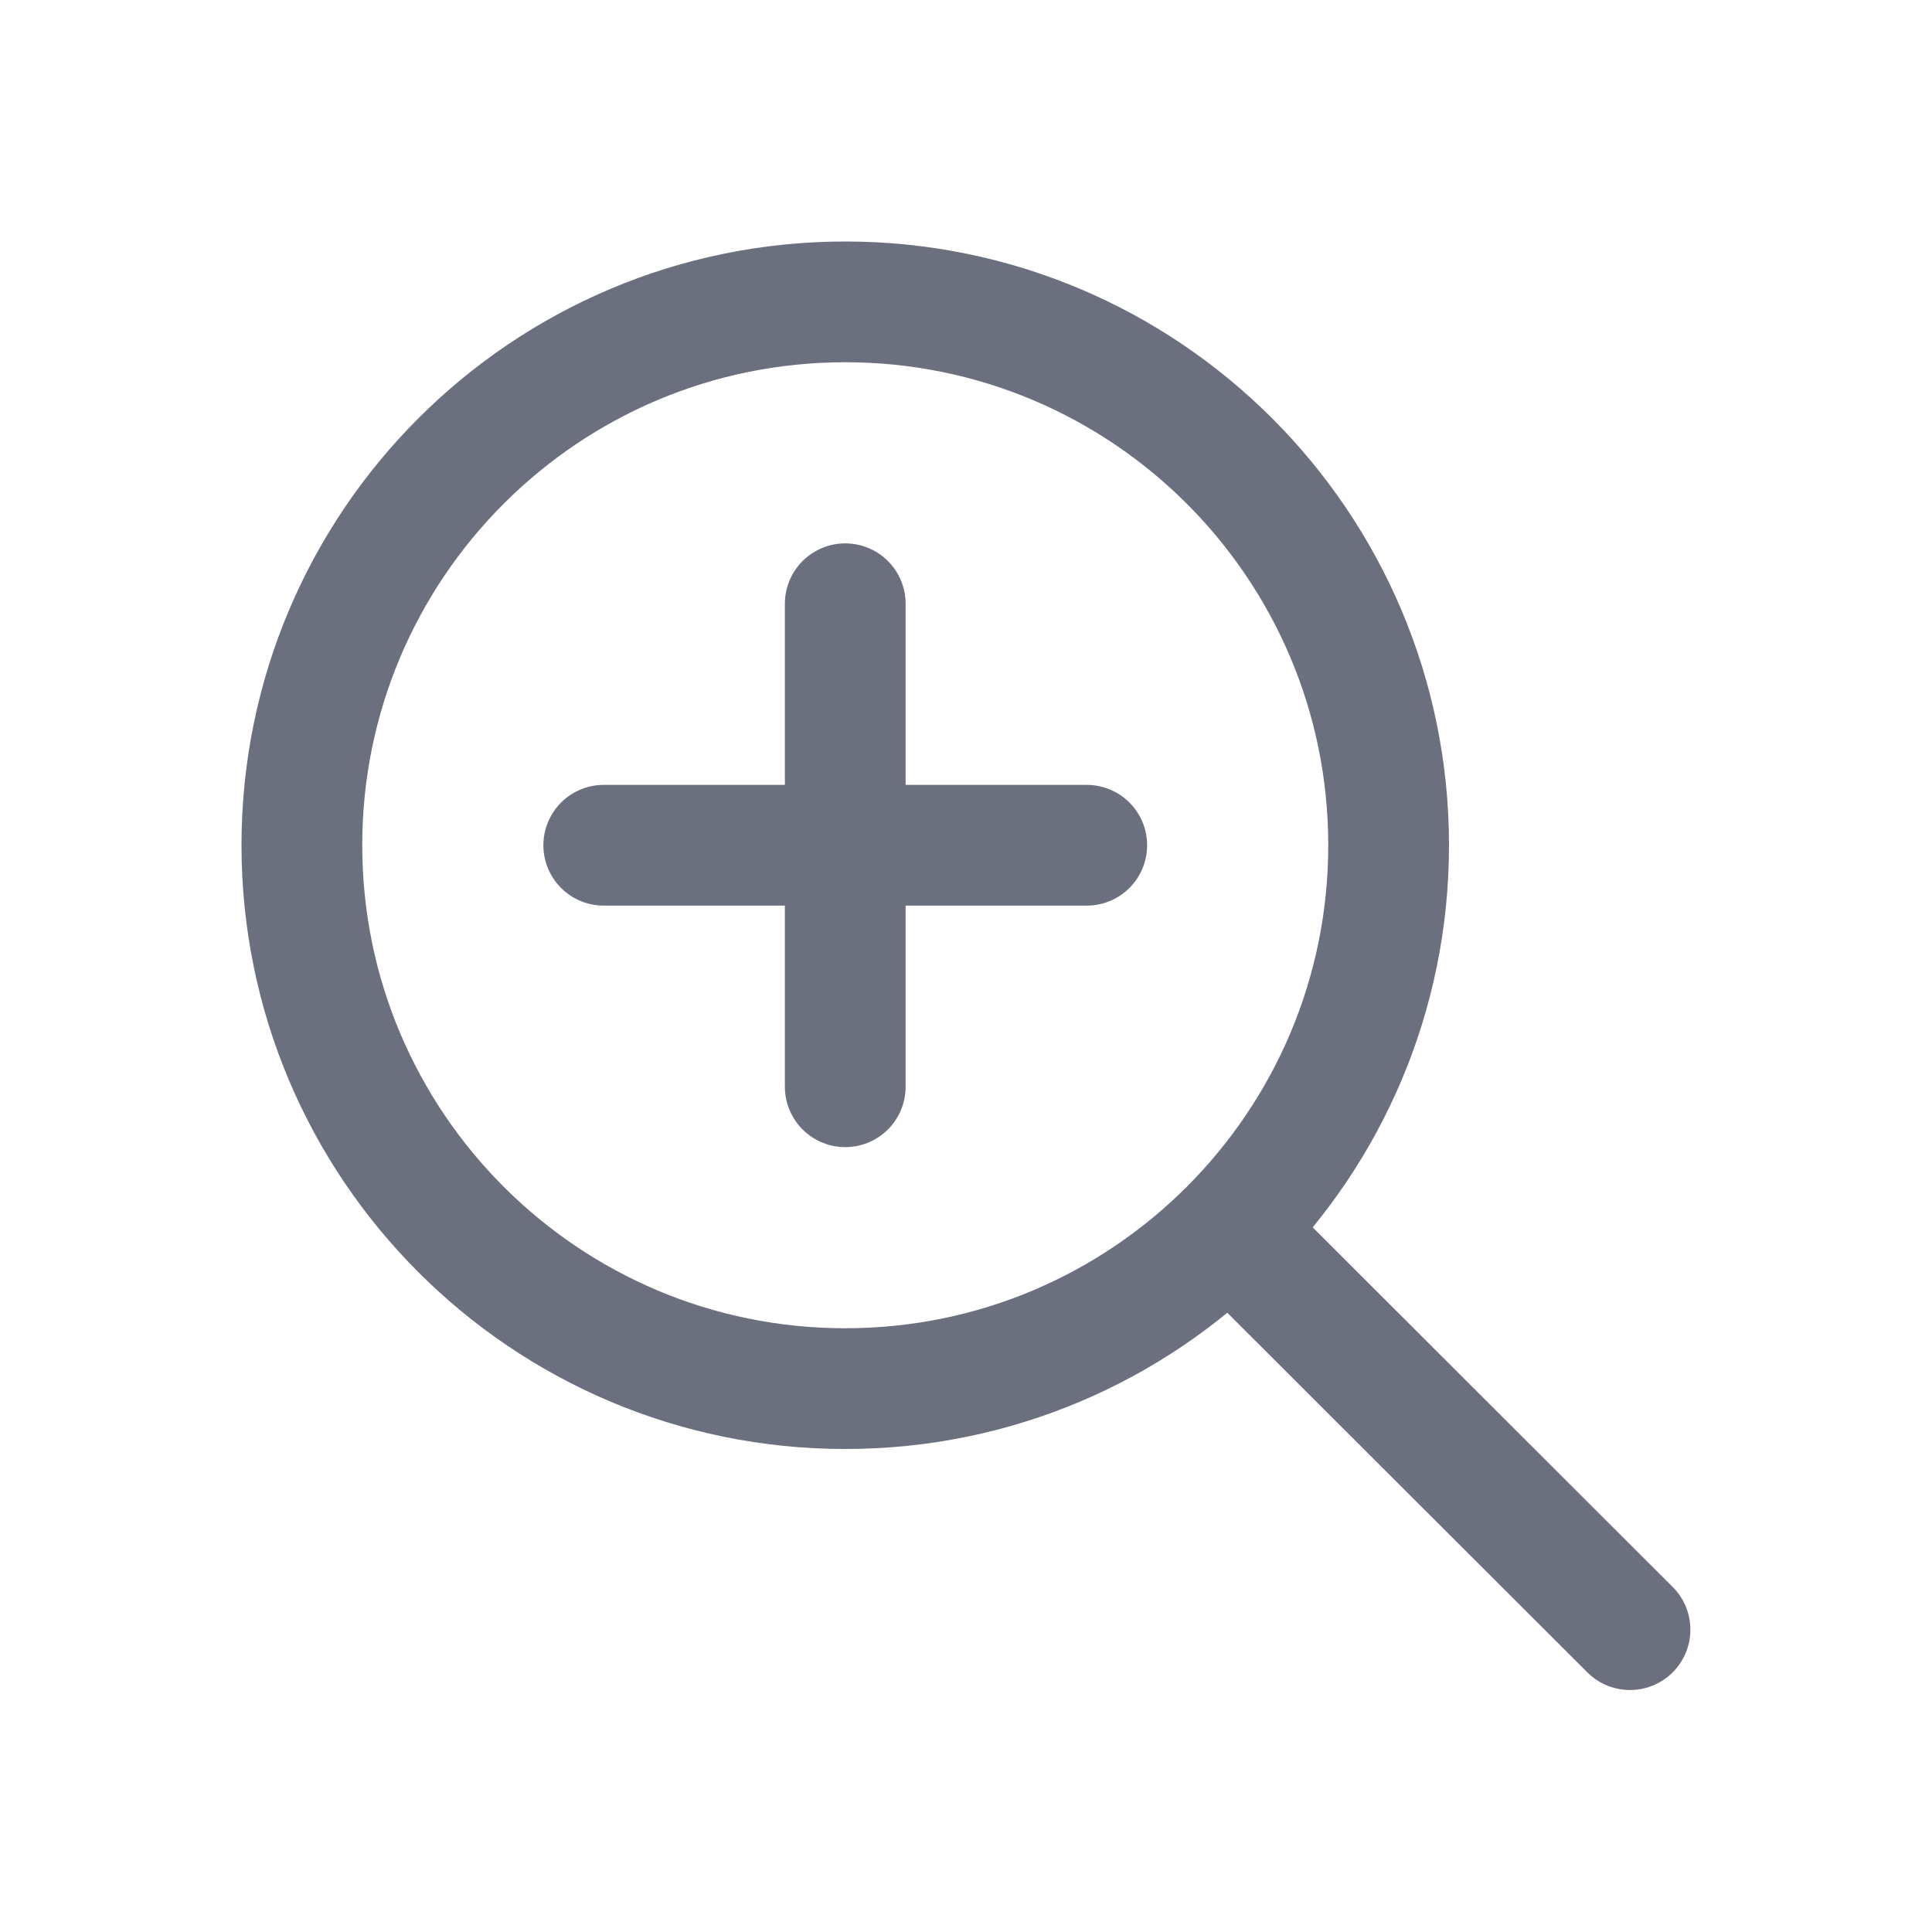
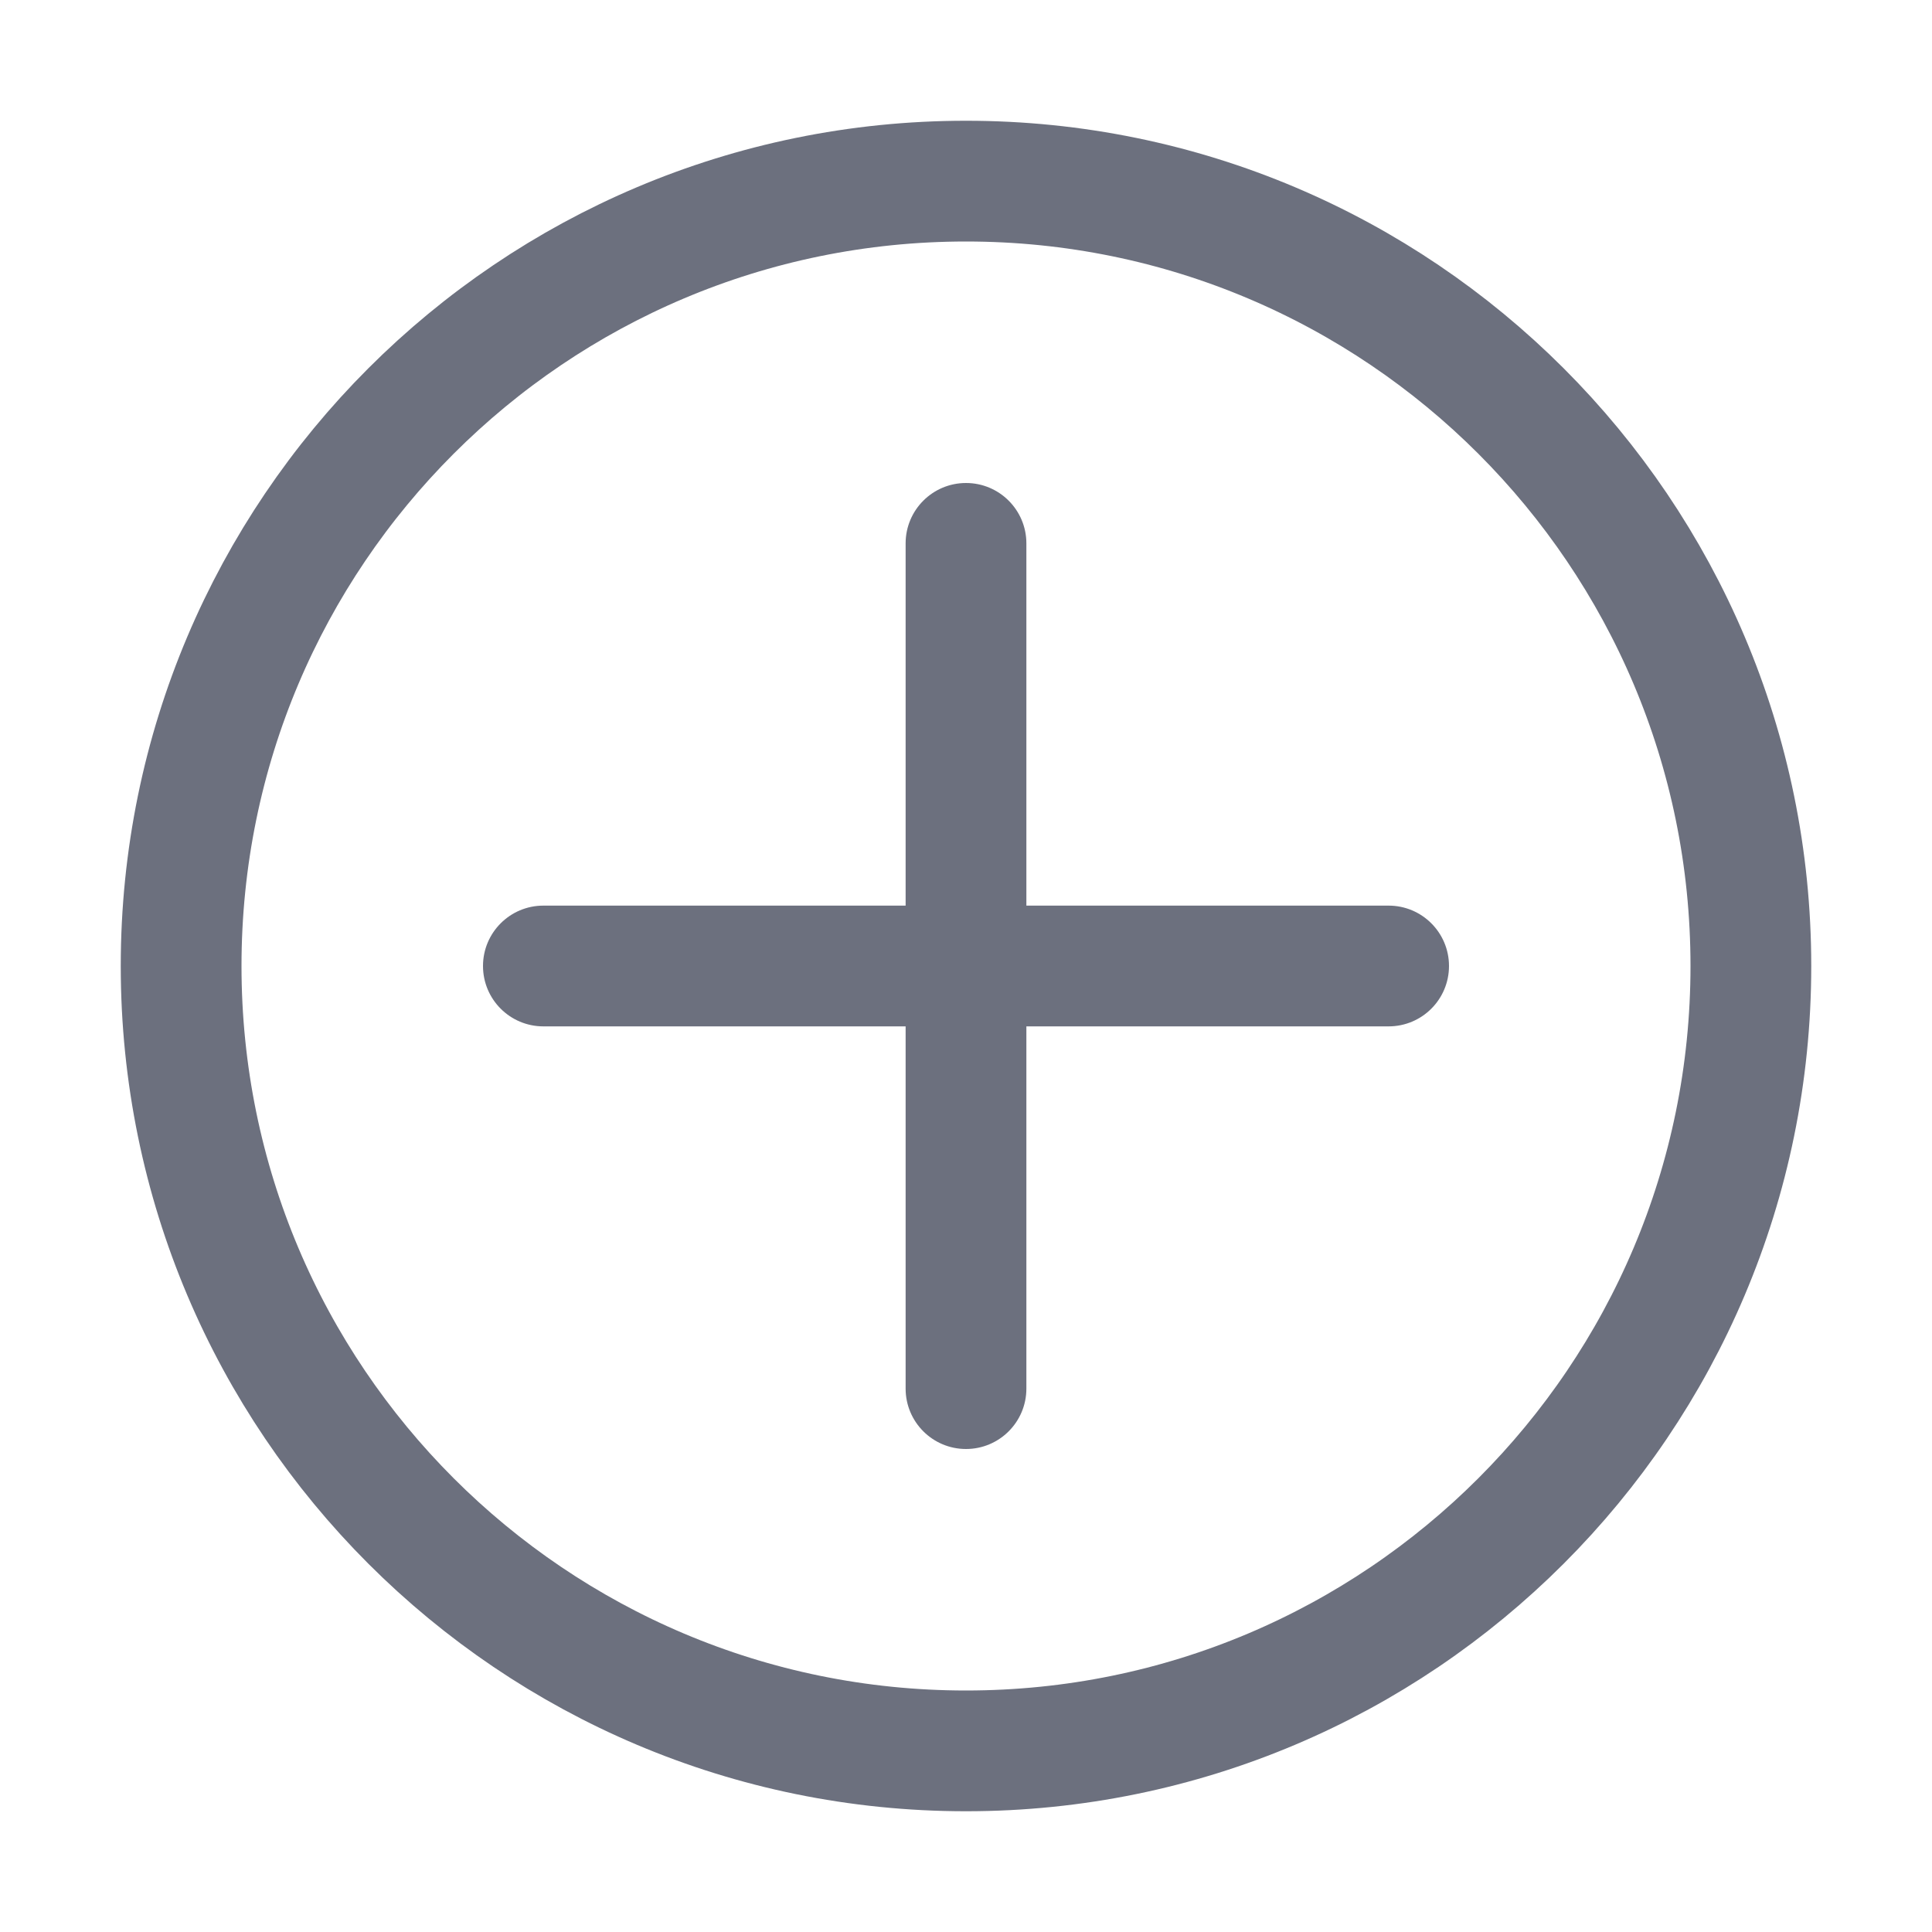
<svg xmlns="http://www.w3.org/2000/svg" width="16" height="16" viewBox="0 0 16 16" fill="none">
-   <circle cx="7" cy="7" r="4.5" stroke="#6C707E" />
-   <path d="M10.199 10.2L13.499 13.496" stroke="#6C707E" stroke-linecap="round" />
-   <path d="M5 7H9M7 5V9" stroke="#6C707E" stroke-linecap="round" />
+   <rect x="7.5" y="4" width="1" height="8" rx="0.5" fill="#6C707E" />
+   <rect x="12" y="7.5" width="1" height="8" rx="0.5" transform="rotate(90 12 7.5)" fill="#6C707E" />
+   <circle cx="8" cy="8" r="6.5" stroke="#6C707E" />
</svg>
